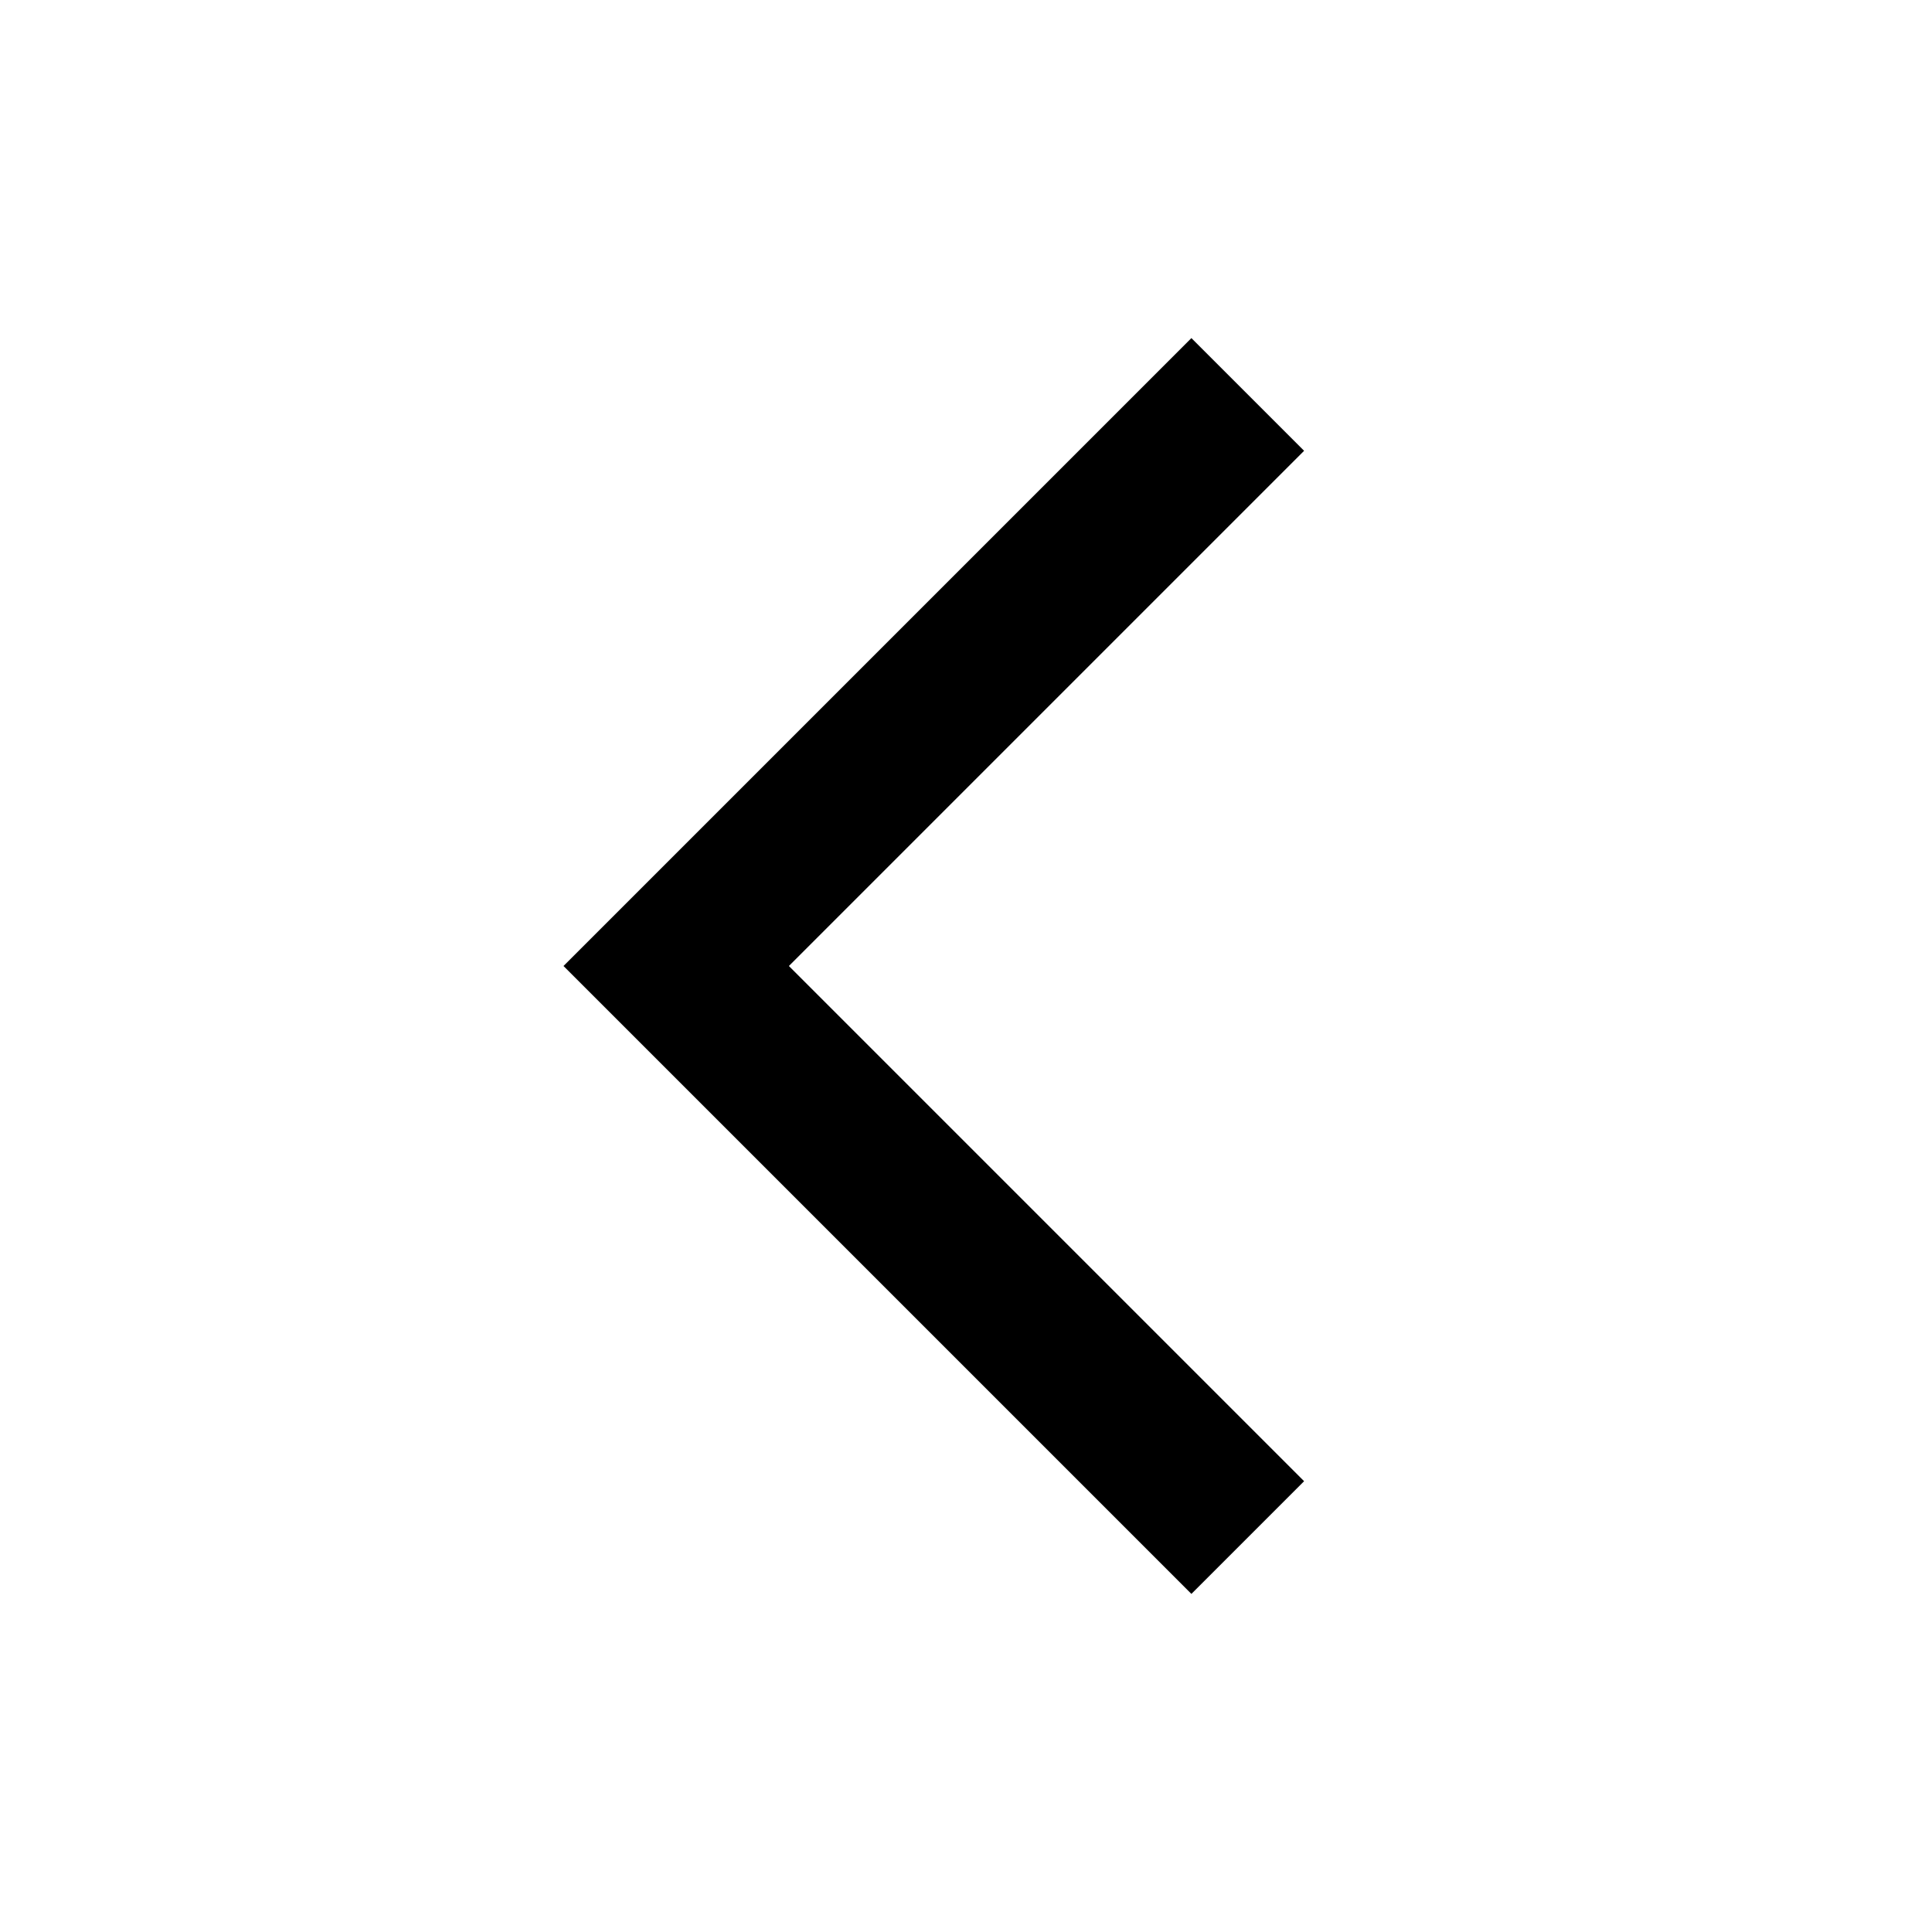
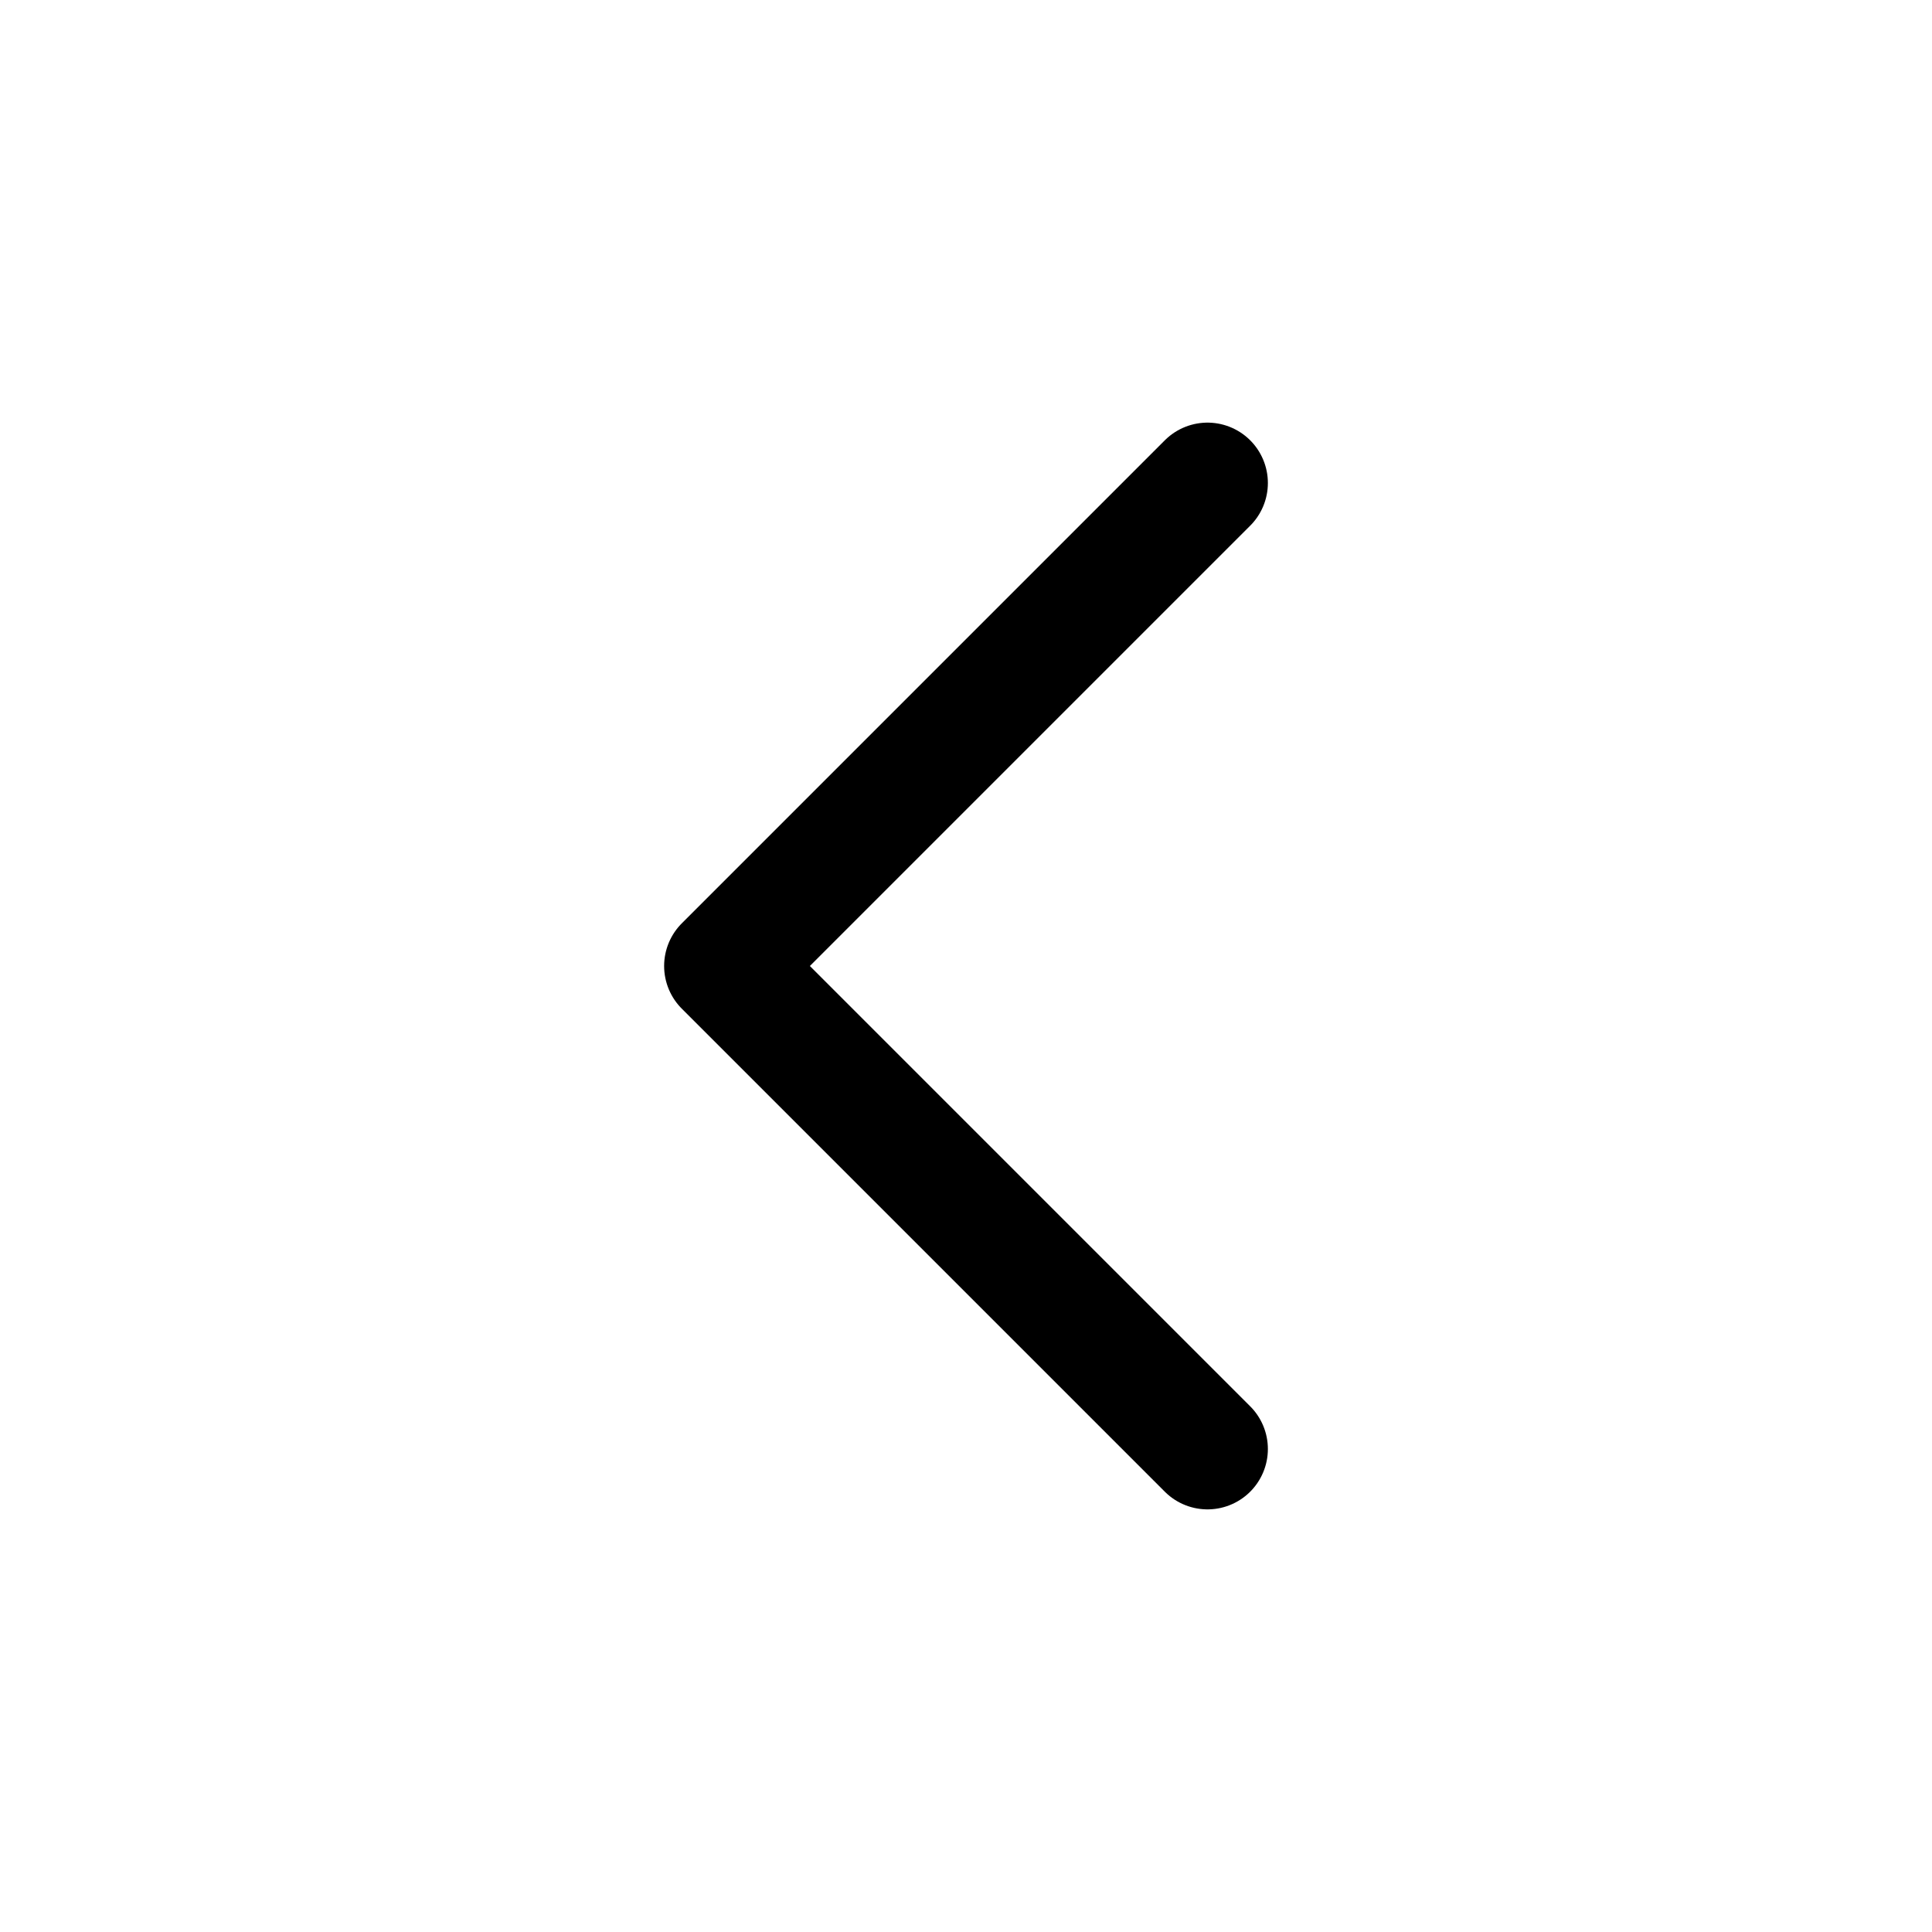
- <svg xmlns="http://www.w3.org/2000/svg" version="1.1" id="Layer_1" x="0px" y="0px" viewBox="0 0 24 24" enable-background="new 0 0 24 24" xml:space="preserve">
-   <g>
-     <polygon points="14.8,4.2 16.2,5.6 9.8,12 16.2,18.4 14.8,19.8 7,12  " />
-   </g>
+ <svg xmlns="http://www.w3.org/2000/svg" class="icon icon-tabler icon-tabler-chevron-left" width="24" height="24" viewBox="0 0 24 24" stroke-width="1.5" stroke="currentColor" fill="none" stroke-linecap="round" stroke-linejoin="round">
+   <path stroke="none" d="M0 0h24v24H0z" fill="none" />
+   <path d="M15 6l-6 6l6 6" />
</svg>
